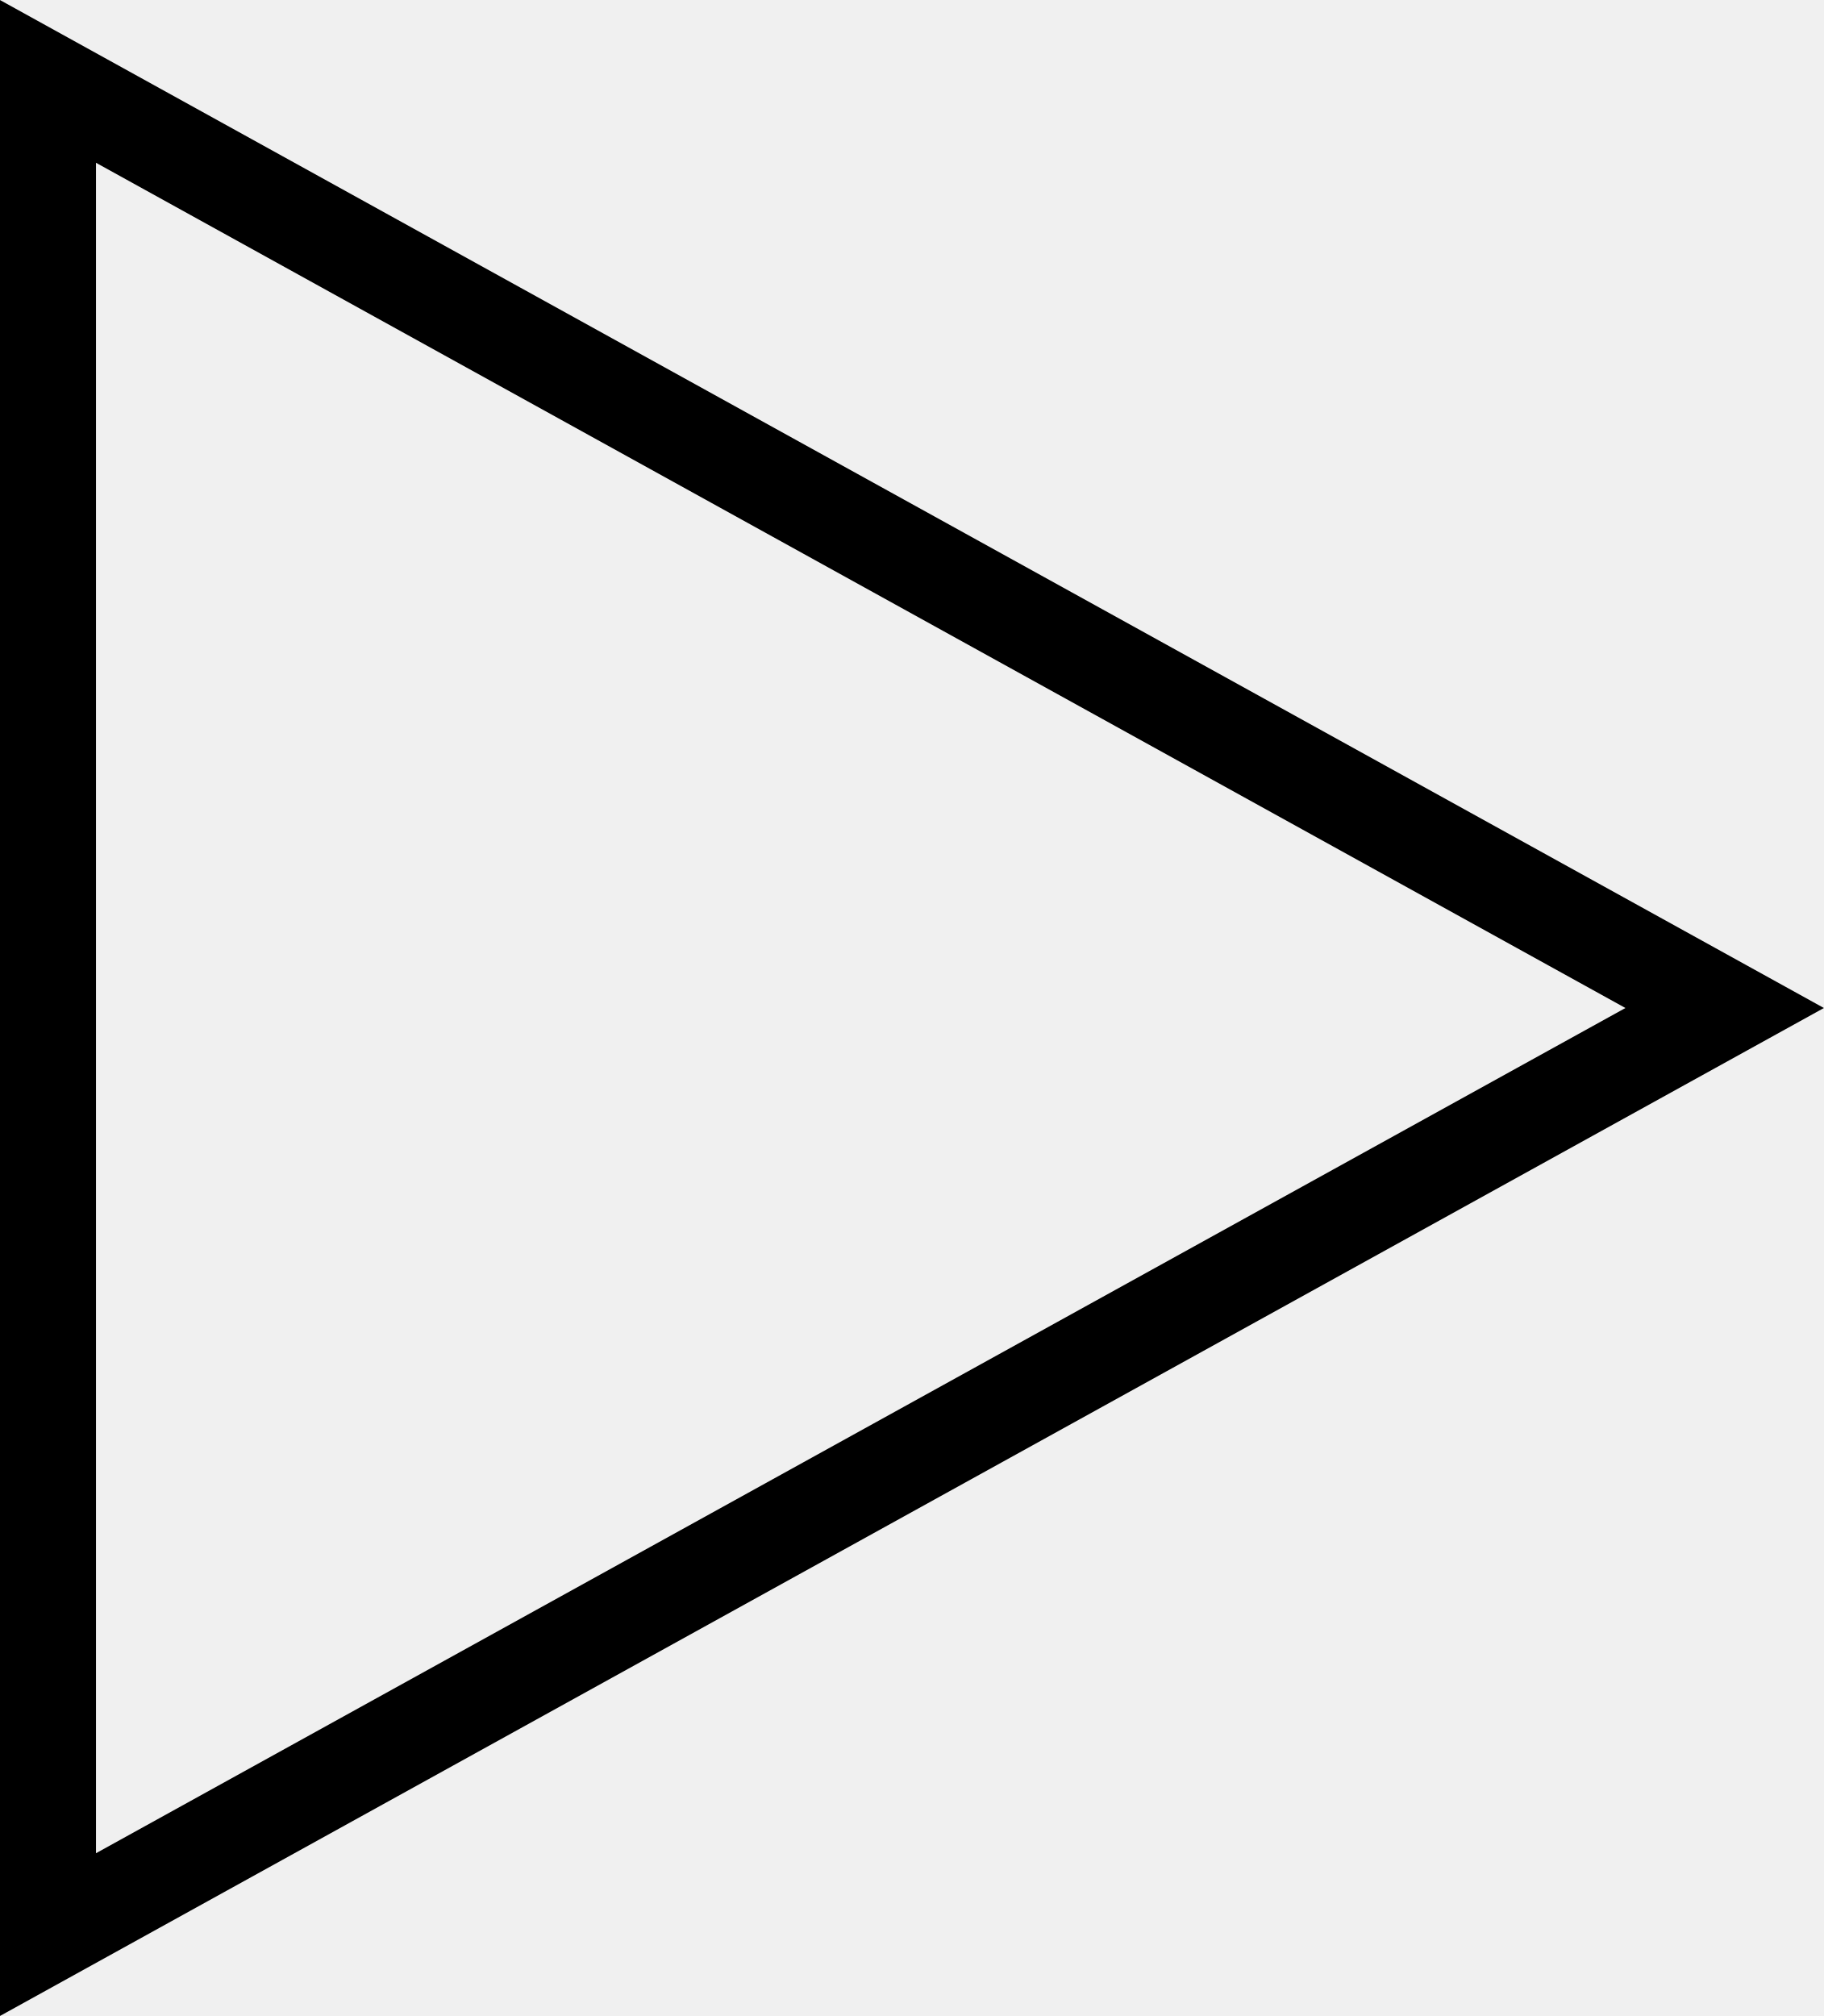
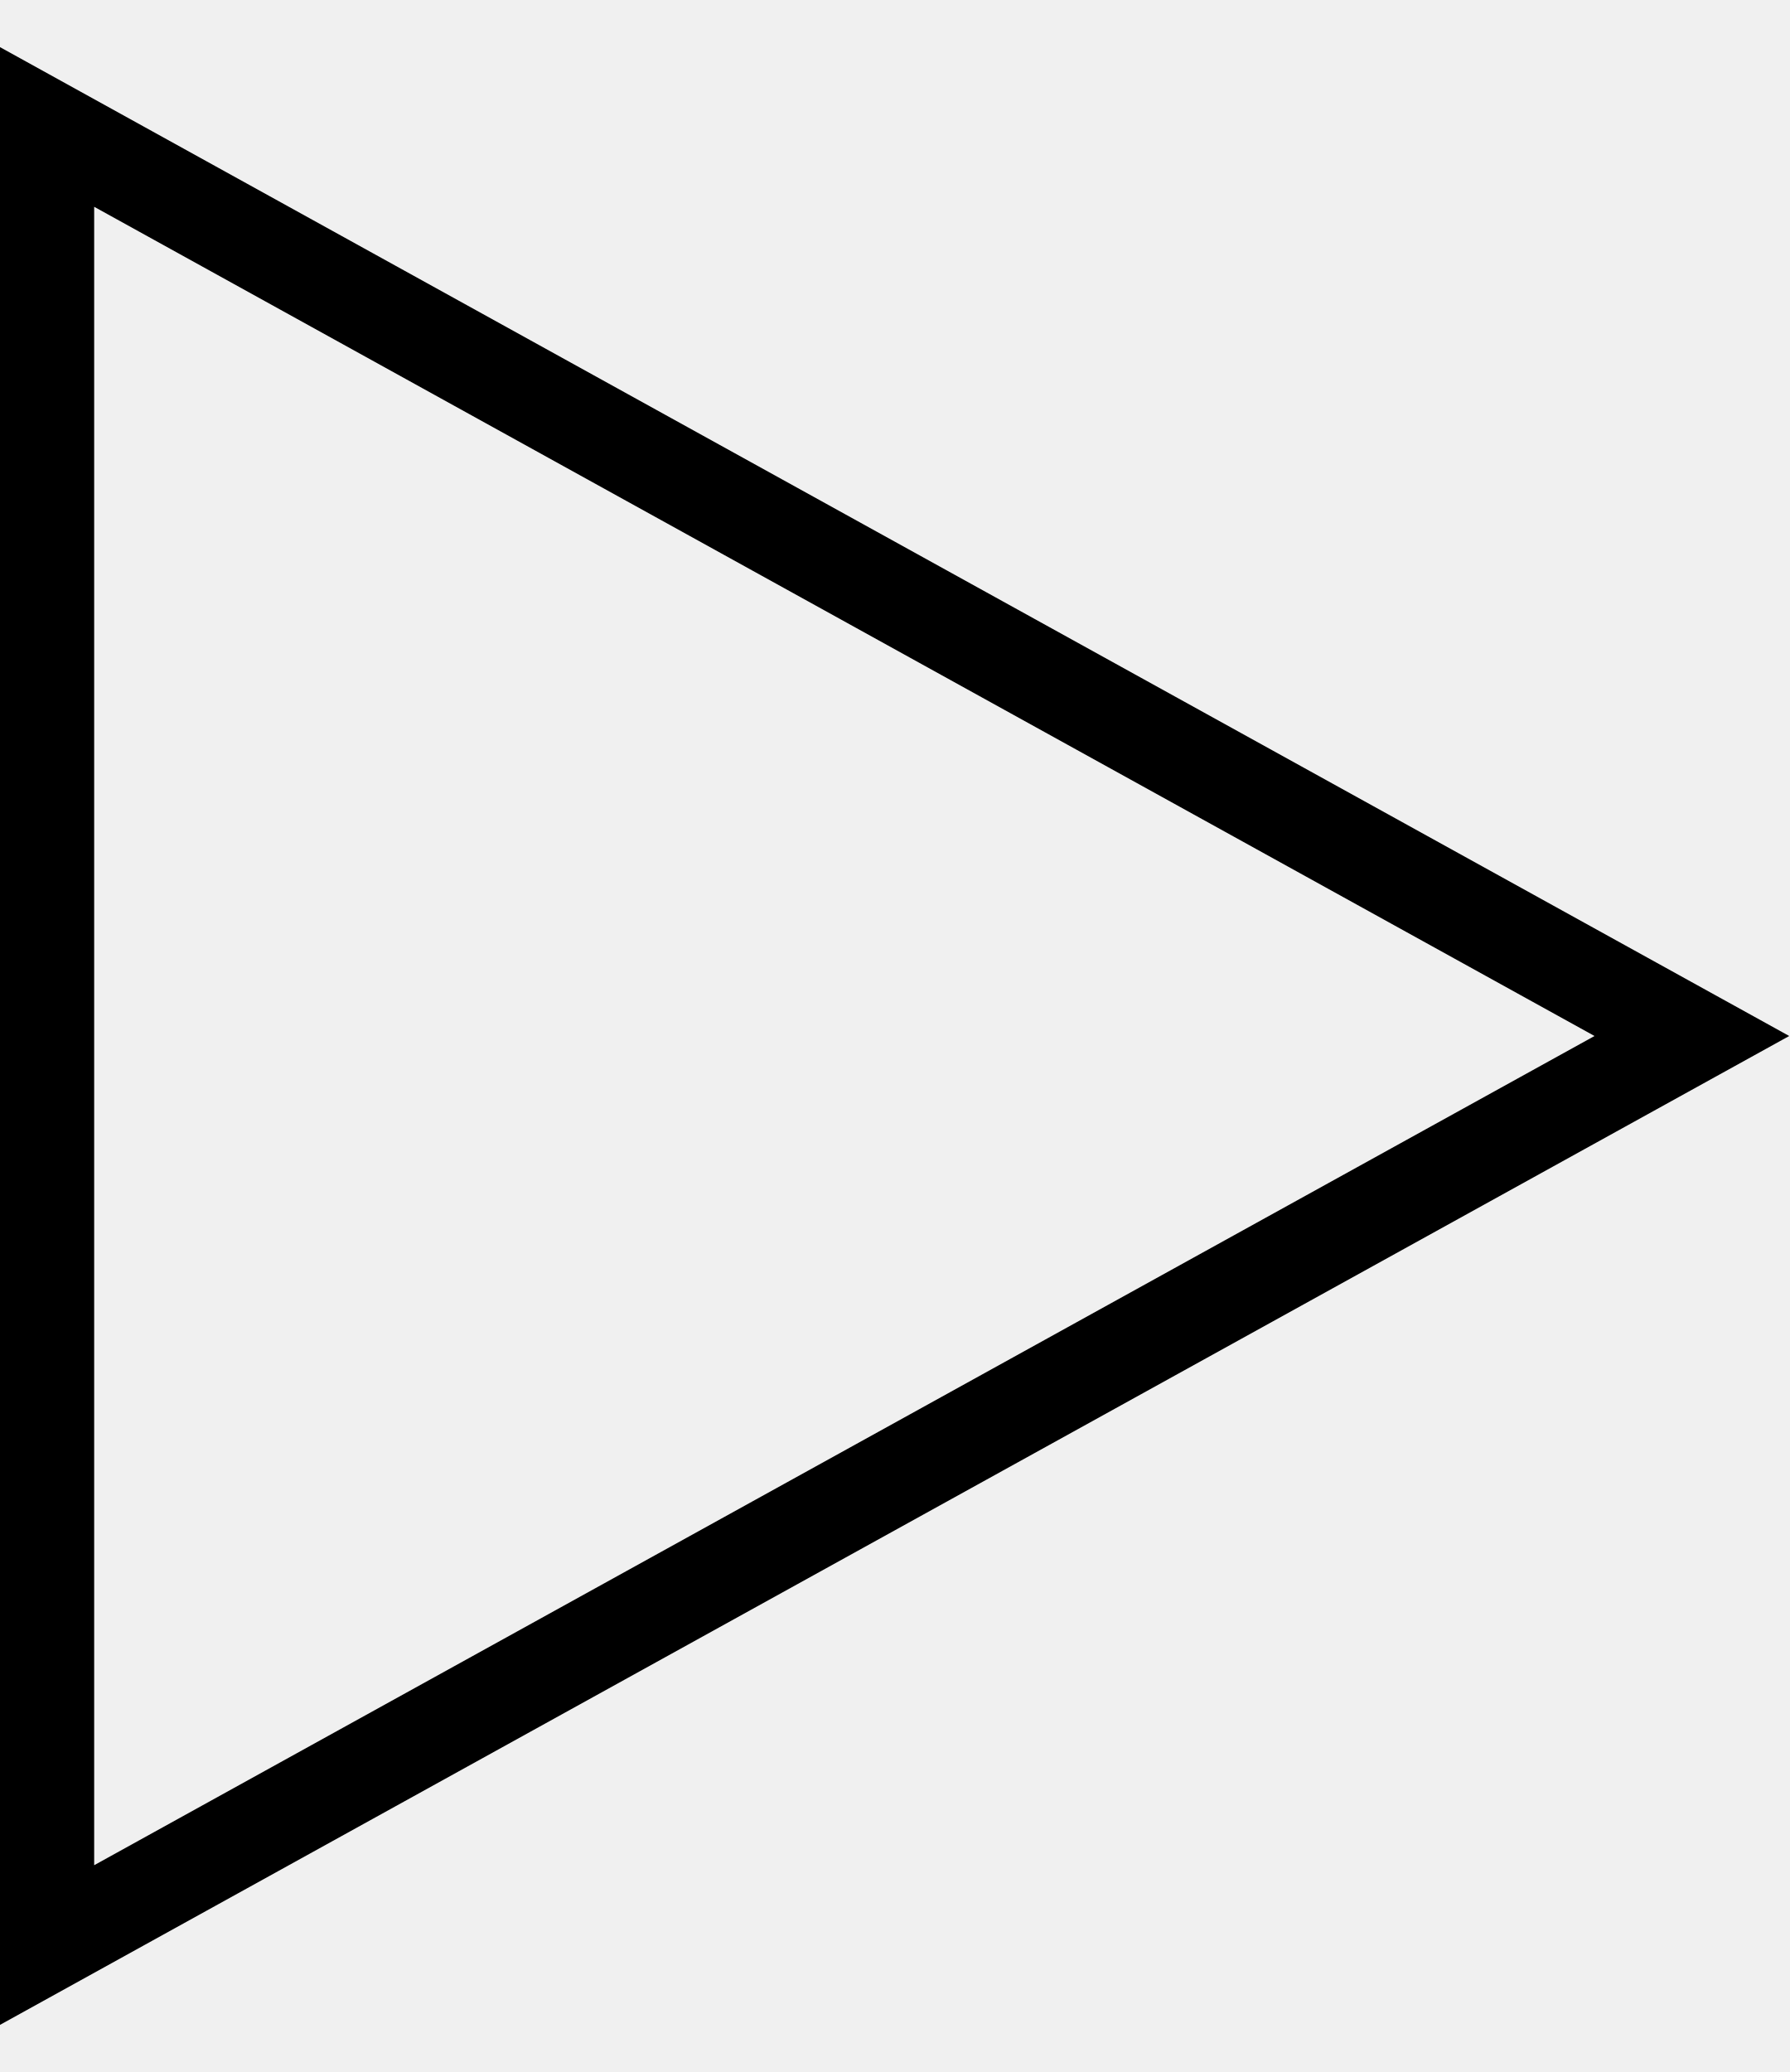
- <svg xmlns="http://www.w3.org/2000/svg" width="19" height="21" viewBox="0 0 19 21" fill="none">
+ <svg xmlns="http://www.w3.org/2000/svg" width="19" height="22" viewBox="0 0 19 22" fill="none">
  <g clip-path="url(#clip0_35_31)">
-     <path d="M0.5 0.848L17.966 10.5L0.5 20.152V0.848Z" stroke="black" />
+     <path d="M0.5 1.348L17.966 11L0.5 20.652V1.348Z" stroke="black" />
  </g>
  <defs>
    <clipPath id="clip0_35_31">
-       <rect width="19" height="21" fill="white" />
+       <rect width="19" height="21" fill="white" transform="translate(0 0.5)" />
    </clipPath>
  </defs>
</svg>
